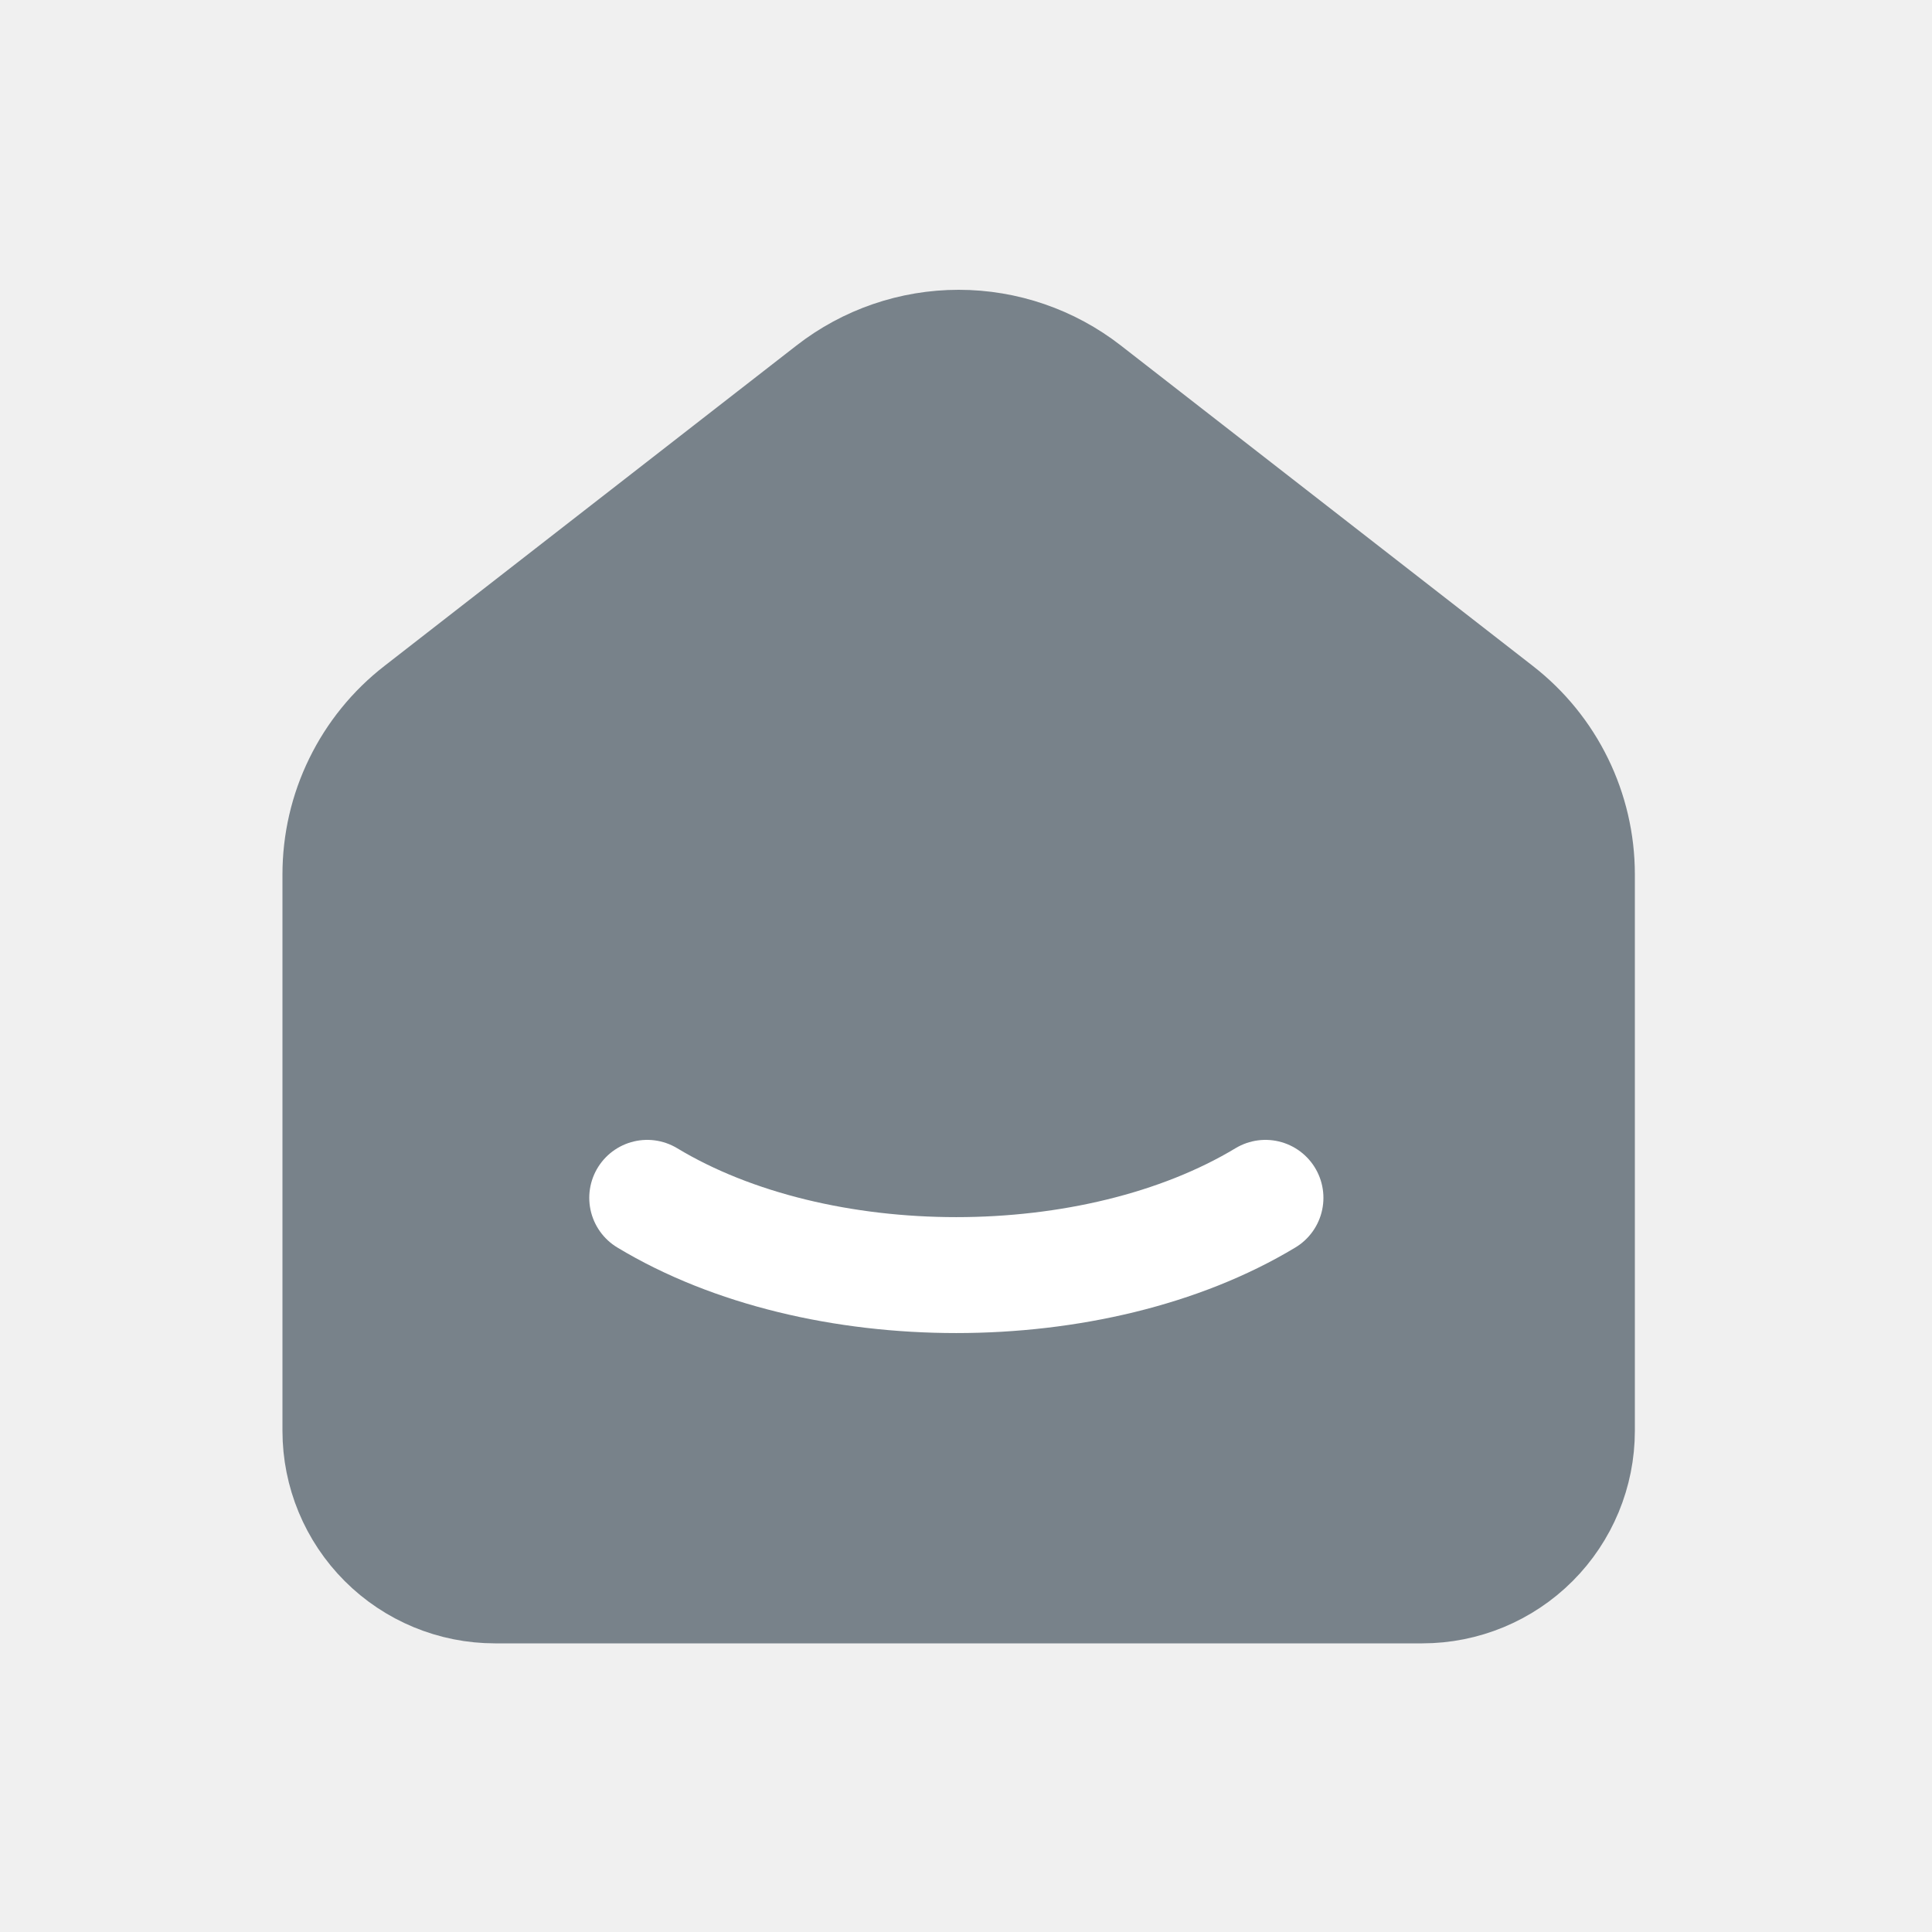
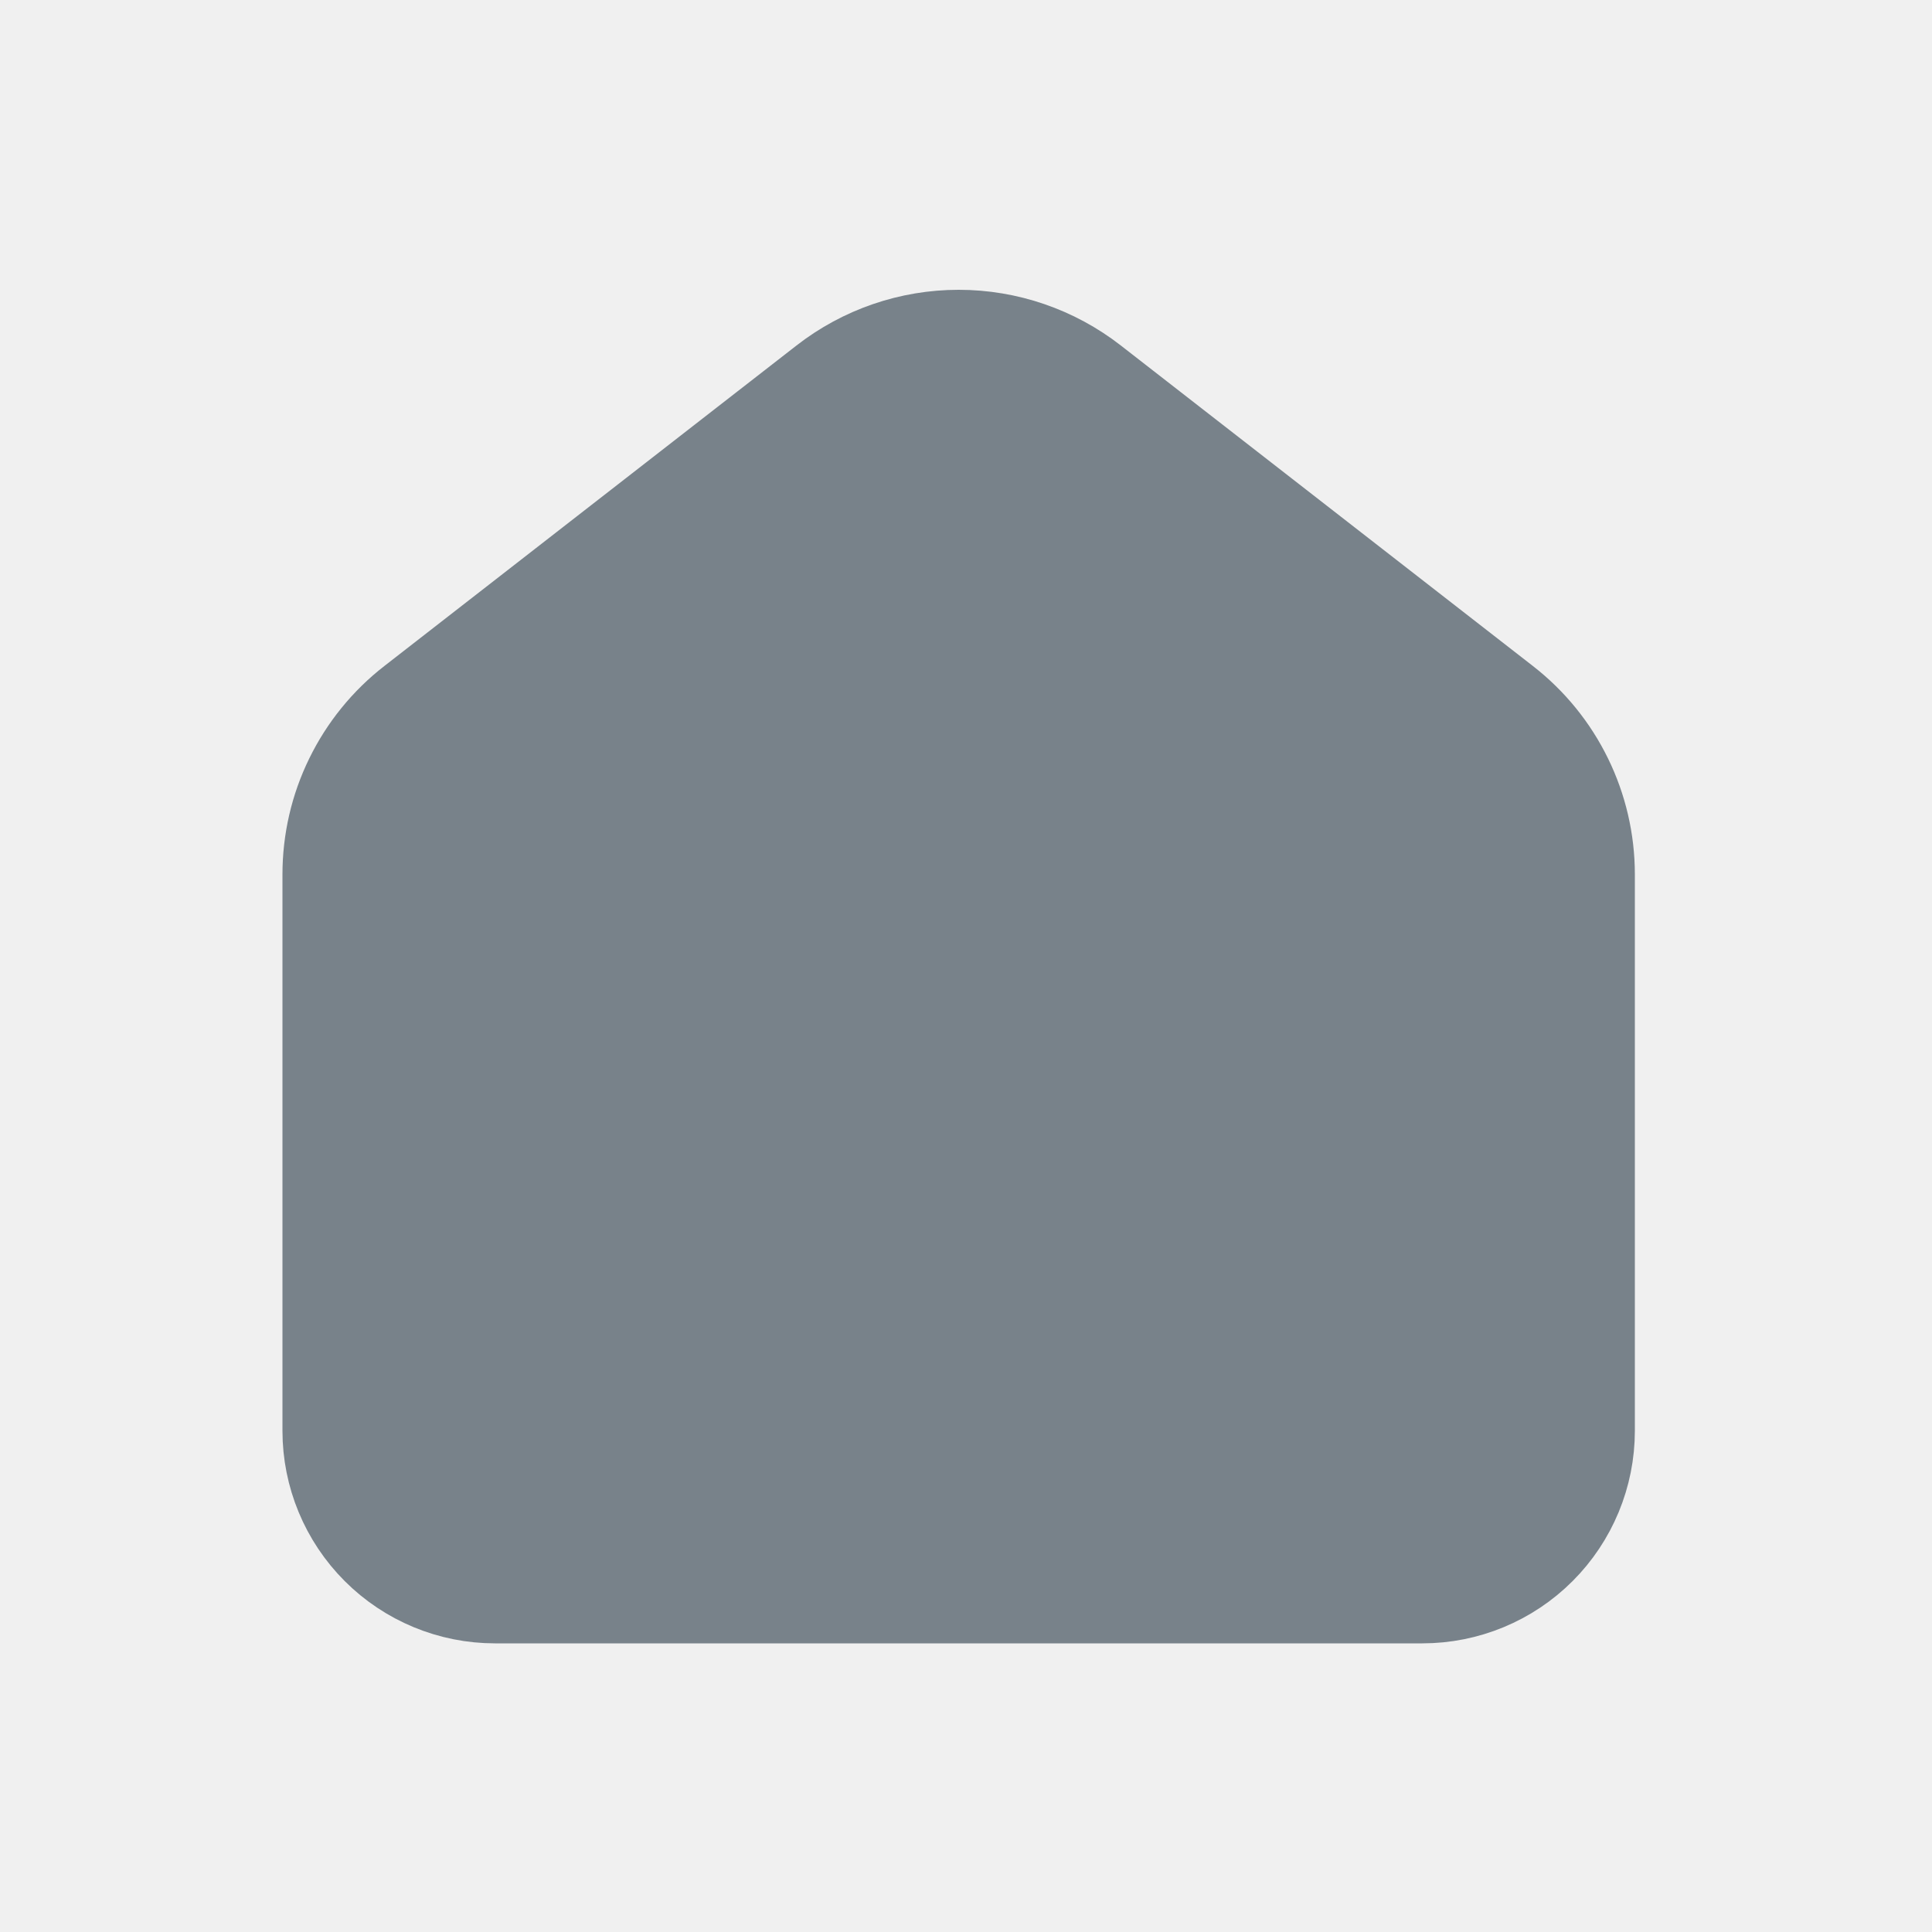
<svg xmlns="http://www.w3.org/2000/svg" width="25" height="25" viewBox="0 0 25 25" fill="none">
-   <g clip-path="url(#clip0_34322_3069)">
-     <path d="M19.375 9.21L14.042 5.062C13.574 4.698 12.998 4.5 12.405 4.5C11.812 4.5 11.236 4.698 10.768 5.062L5.434 9.21C5.113 9.459 4.854 9.779 4.676 10.143C4.497 10.508 4.405 10.909 4.405 11.315V18.515C4.405 19.045 4.616 19.554 4.991 19.929C5.366 20.304 5.875 20.515 6.405 20.515H18.405C18.935 20.515 19.444 20.304 19.819 19.929C20.194 19.554 20.405 19.045 20.405 18.515V11.315C20.405 10.492 20.025 9.715 19.375 9.21Z" fill="#78828A" stroke="#78828A" stroke-width="1.5" stroke-linecap="round" stroke-linejoin="round" />
-     <path d="M16.375 15.5C14.165 16.833 10.583 16.833 8.375 15.5" stroke="#FFFF" stroke-width="1.5" stroke-linecap="round" stroke-linejoin="round" />
+   <g clip-path="url(#clip0_34777_1978)">
+     <path d="M19.375 9.21L14.042 5.062C13.574 4.698 12.998 4.5 12.405 4.5C11.812 4.5 11.236 4.698 10.768 5.062L5.434 9.21C5.113 9.459 4.854 9.779 4.676 10.143C4.497 10.508 4.405 10.909 4.405 11.315V18.515C4.405 19.045 4.616 19.554 4.991 19.929C5.366 20.304 5.875 20.515 6.405 20.515H18.405C18.936 20.515 19.444 20.304 19.819 19.929C20.194 19.554 20.405 19.045 20.405 18.515V11.315C20.405 10.492 20.025 9.715 19.375 9.21Z" fill="#78828A" stroke="#78828A" stroke-width="1.5" stroke-linecap="round" stroke-linejoin="round" />
+     <path d="M16.375 15.5C14.165 16.833 10.583 16.833 8.375 15.5" stroke="#78828A" stroke-width="1.5" stroke-linecap="round" stroke-linejoin="round" />
  </g>
  <defs>
-     <clipPath id="clip0_34322_3069">
+     <clipPath id="clip0_34777_1978">
      <rect width="24" height="24" fill="white" transform="translate(0.375 0.5)" />
    </clipPath>
  </defs>
</svg>
